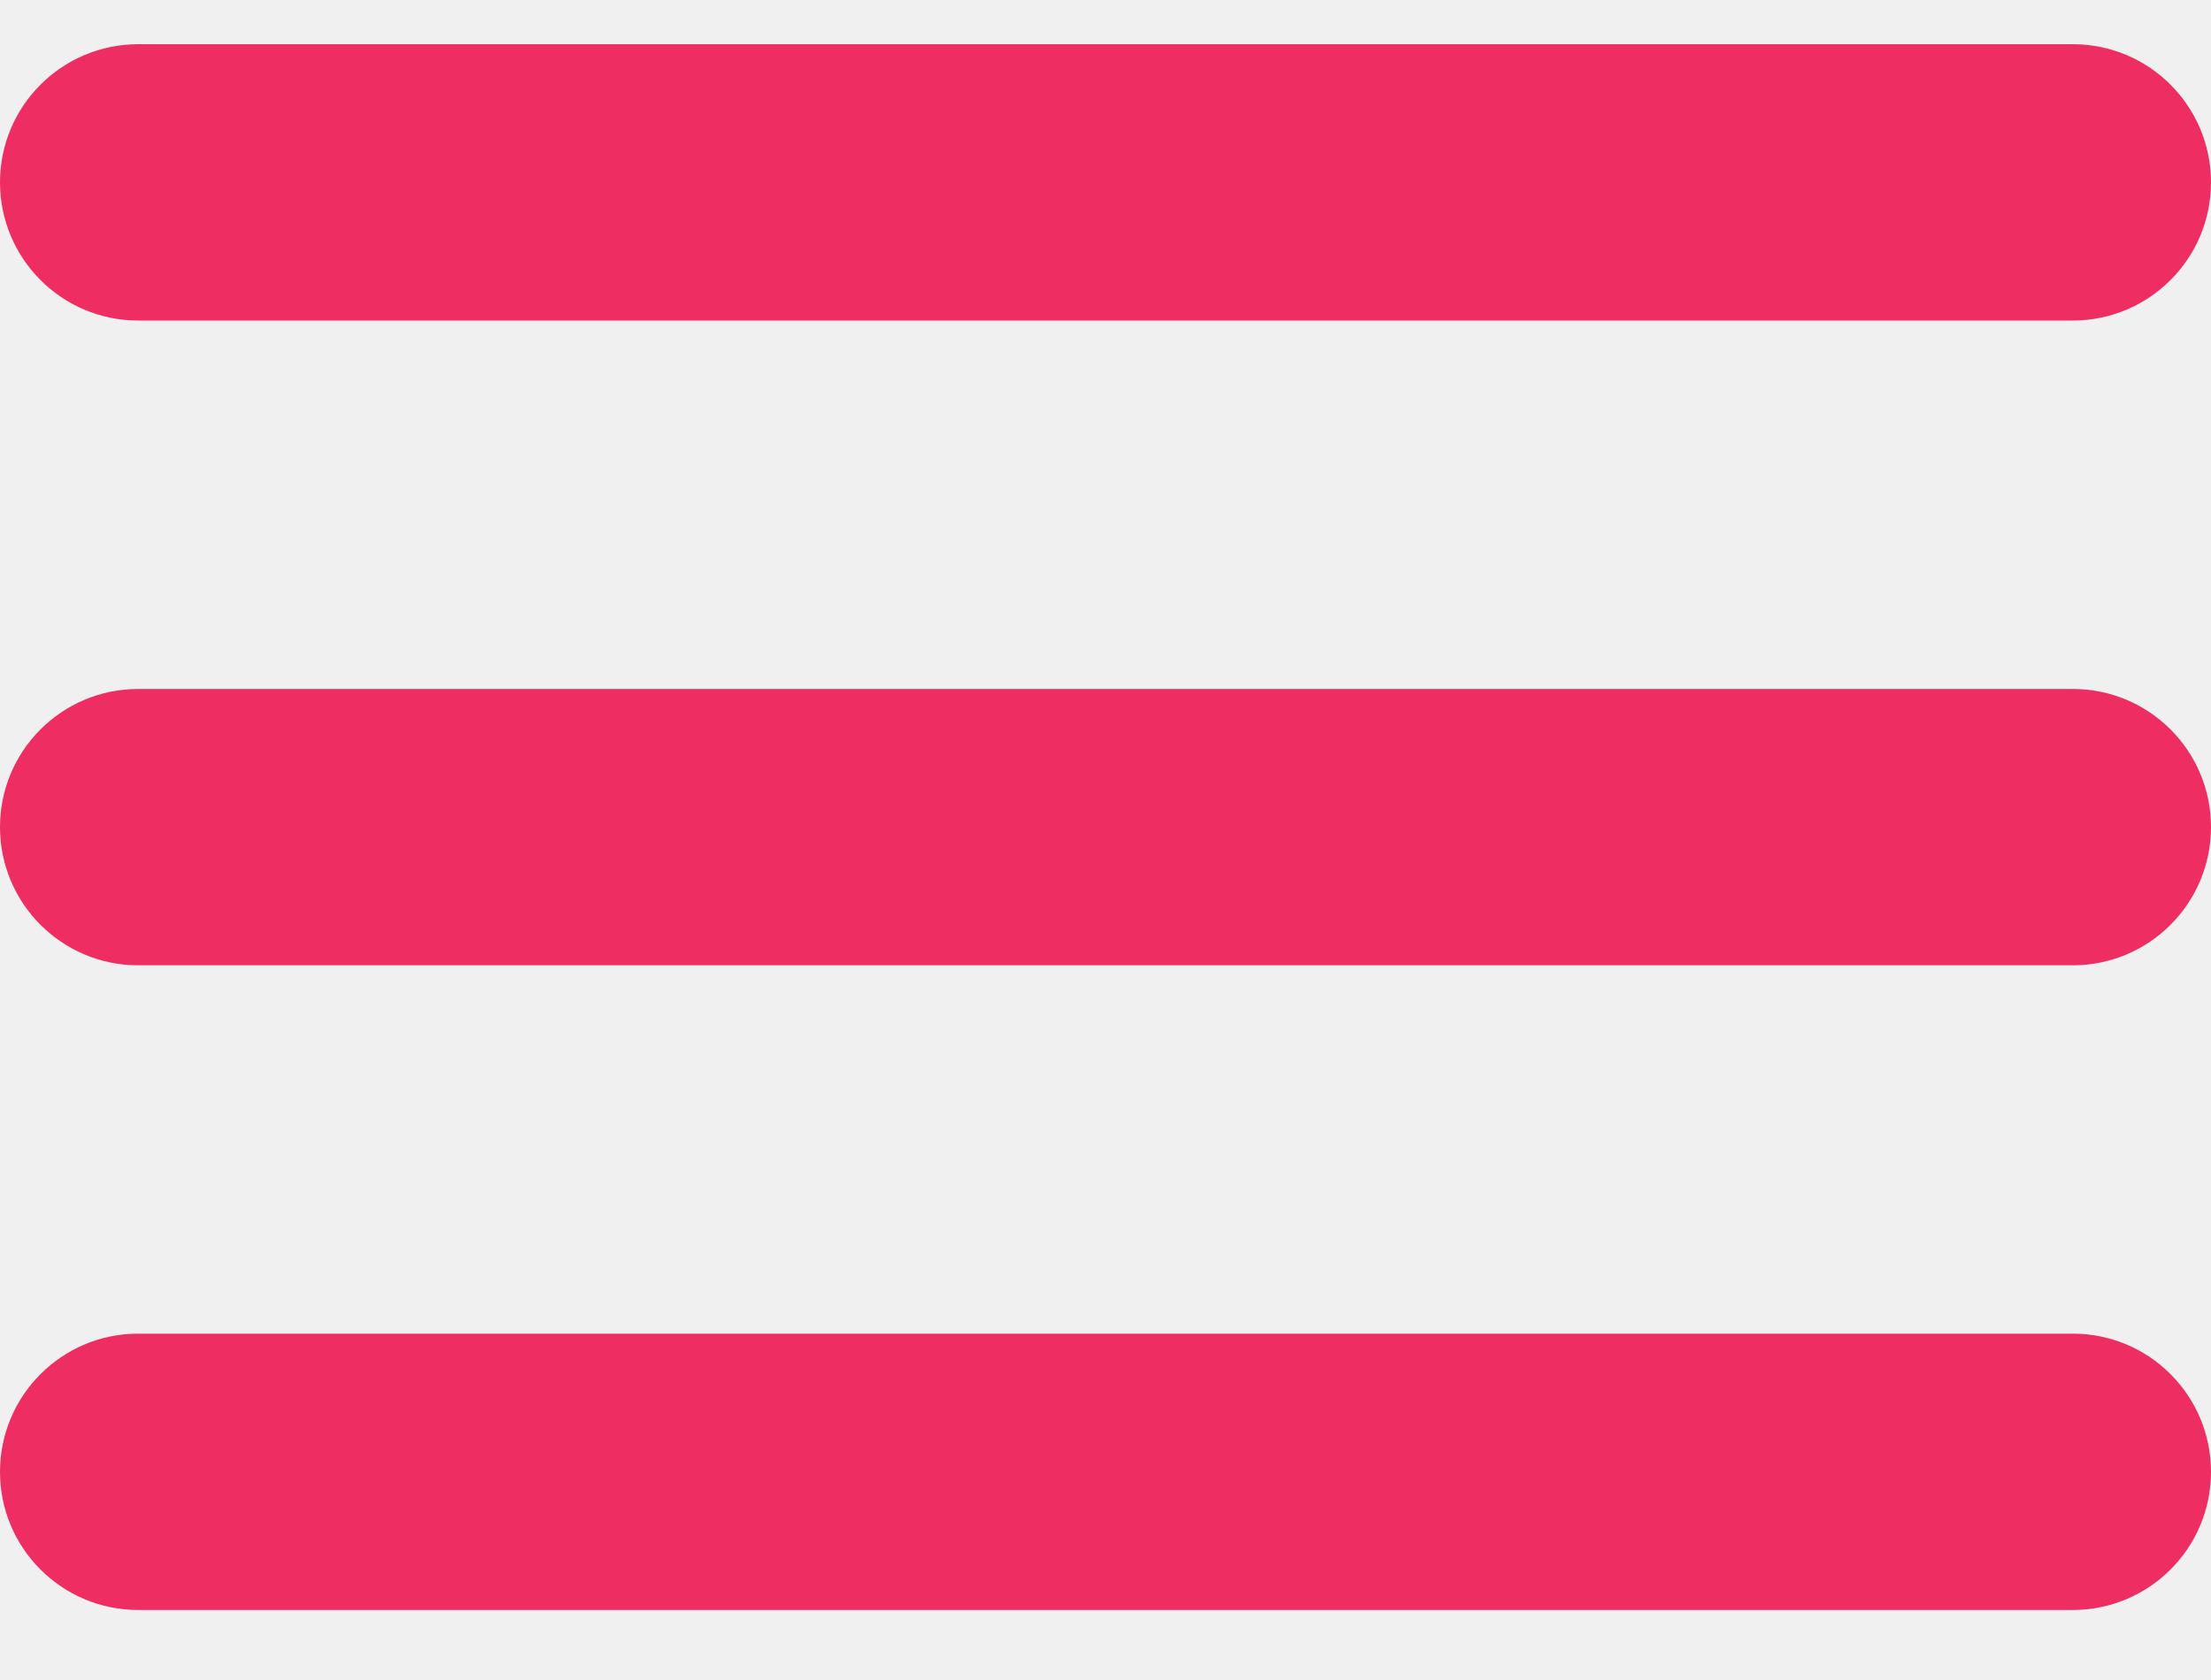
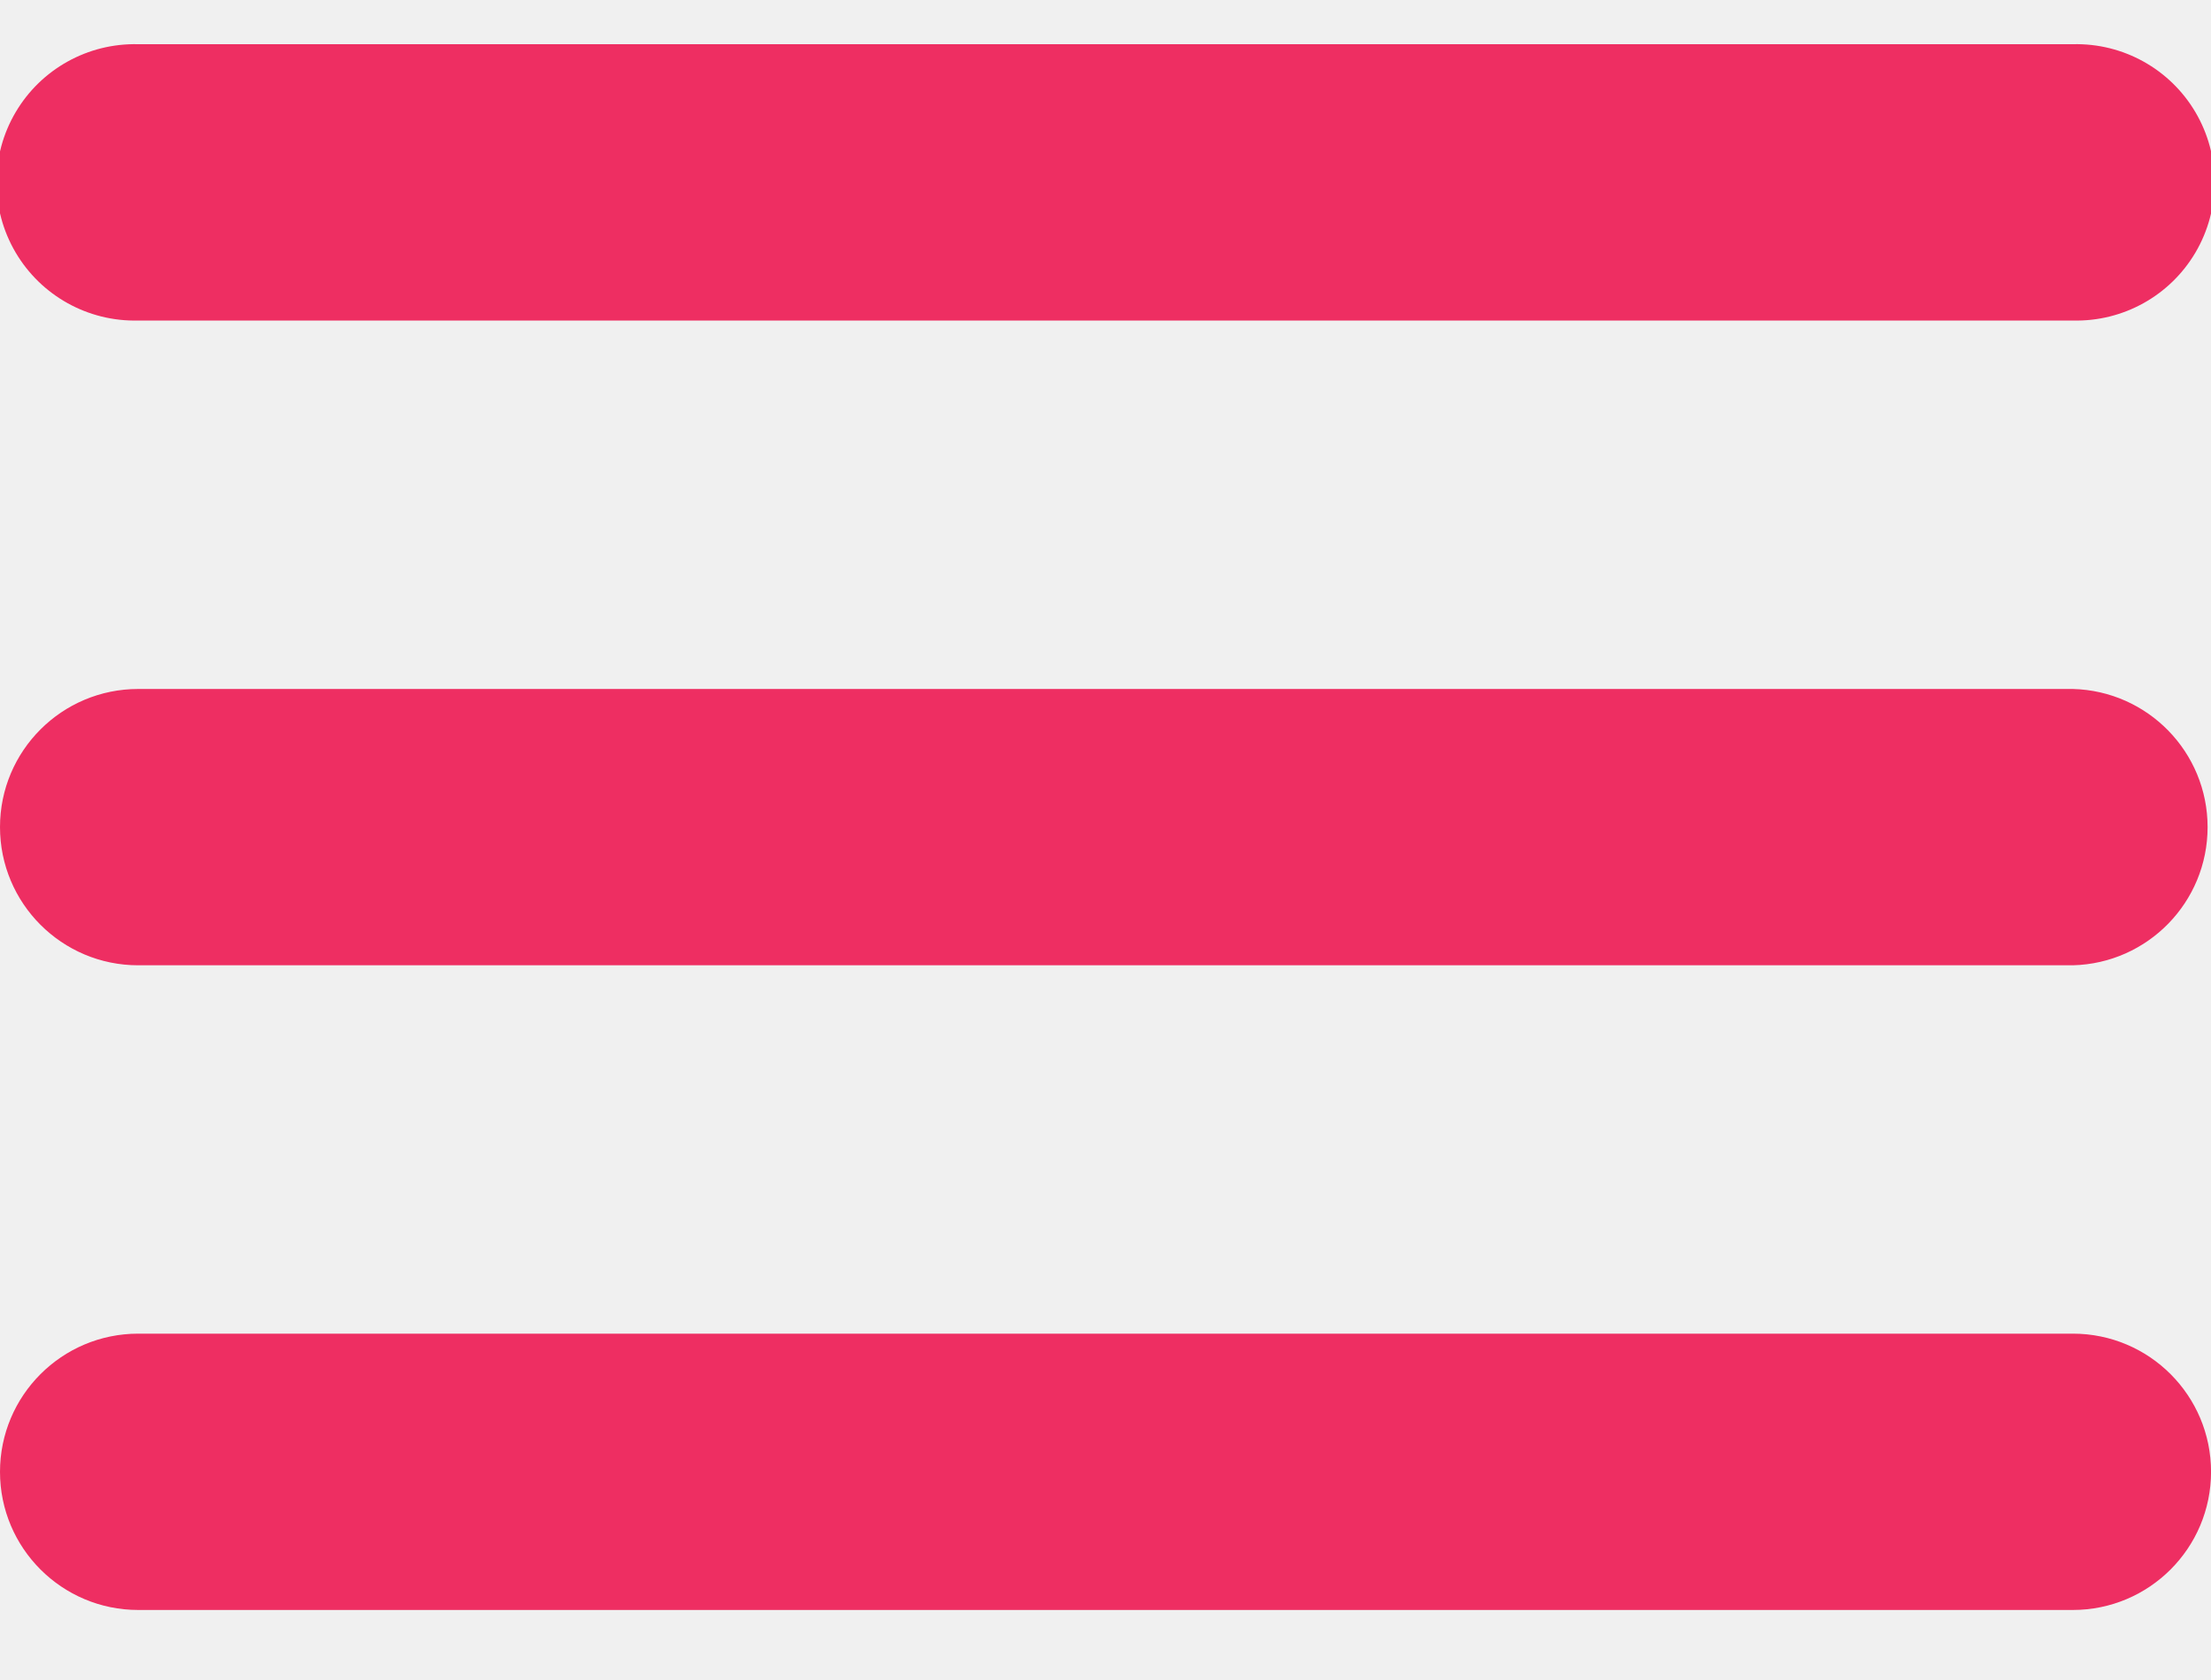
- <svg xmlns="http://www.w3.org/2000/svg" xmlns:xlink="http://www.w3.org/1999/xlink" width="25px" height="19px" viewBox="0 0 25 19" version="1.1">
+ <svg xmlns="http://www.w3.org/2000/svg" xmlns:xlink="http://www.w3.org/1999/xlink" width="25" height="19" viewBox="0 0 25 19">
  <defs>
-     <path d="M1.562,3.5 L23.438,3.5 L23.438,3.5 C24.3,3.5 25,4.2 25,5.062 L25,5.062 L25,5.062 C25,5.925 24.3,6.625 23.438,6.625 L1.562,6.625 L1.562,6.625 C0.7,6.625 1.05680274e-16,5.925 0,5.062 L0,5.062 L0,5.062 C-1.05680274e-16,4.2 0.7,3.5 1.562,3.5 Z M0,12.354 L0,12.354 L0,12.354 C-1.05680274e-16,11.491 0.7,10.792 1.562,10.792 L23.438,10.792 L23.438,10.792 C24.3,10.792 25,11.491 25,12.354 L25,12.354 L25,12.354 C25,13.217 24.3,13.917 23.438,13.917 L1.562,13.917 L1.562,13.917 C0.7,13.917 1.05680274e-16,13.217 0,12.354 Z M0,19.646 L0,19.646 L0,19.646 C-1.05680274e-16,18.783 0.7,18.083 1.562,18.083 L23.438,18.083 L23.438,18.083 C24.3,18.083 25,18.783 25,19.646 L25,19.646 L25,19.646 C25,20.509 24.3,21.208 23.438,21.208 L1.562,21.208 L1.562,21.208 C0.7,21.208 1.05680274e-16,20.509 0,19.646 Z" id="path-1" />
+     <path d="M1.563 3.5h21.875a1.563 1.563 0 1 1 0 3.125H1.563a1.563 1.563 0 1 1 0-3.125zM0 12.354c0-.863.7-1.562 1.563-1.562h21.875a1.563 1.563 0 0 1 0 3.125H1.563C.7 13.917 0 13.217 0 12.354zm0 7.292c0-.863.7-1.563 1.563-1.563h21.875a1.562 1.562 0 1 1 0 3.125H1.563C.7 21.208 0 20.508 0 19.646z" id="a" />
  </defs>
-   <g id="Symbols" stroke="none" stroke-width="1" fill="none" fill-rule="evenodd">
-     <g id="_Settings/Elements/Icon/Map/Menu" transform="translate(0, -3)">
-       <mask id="mask-2" fill="white">
-         <use xlink:href="#path-1" />
-       </mask>
-       <use id="icon-menu" fill="#EE2E62" xlink:href="#path-1" />
-     </g>
-   </g>
+   <use fill="#EE2E62" xlink:href="#a" transform="translate(0 -3)" fill-rule="evenodd" />
</svg>
